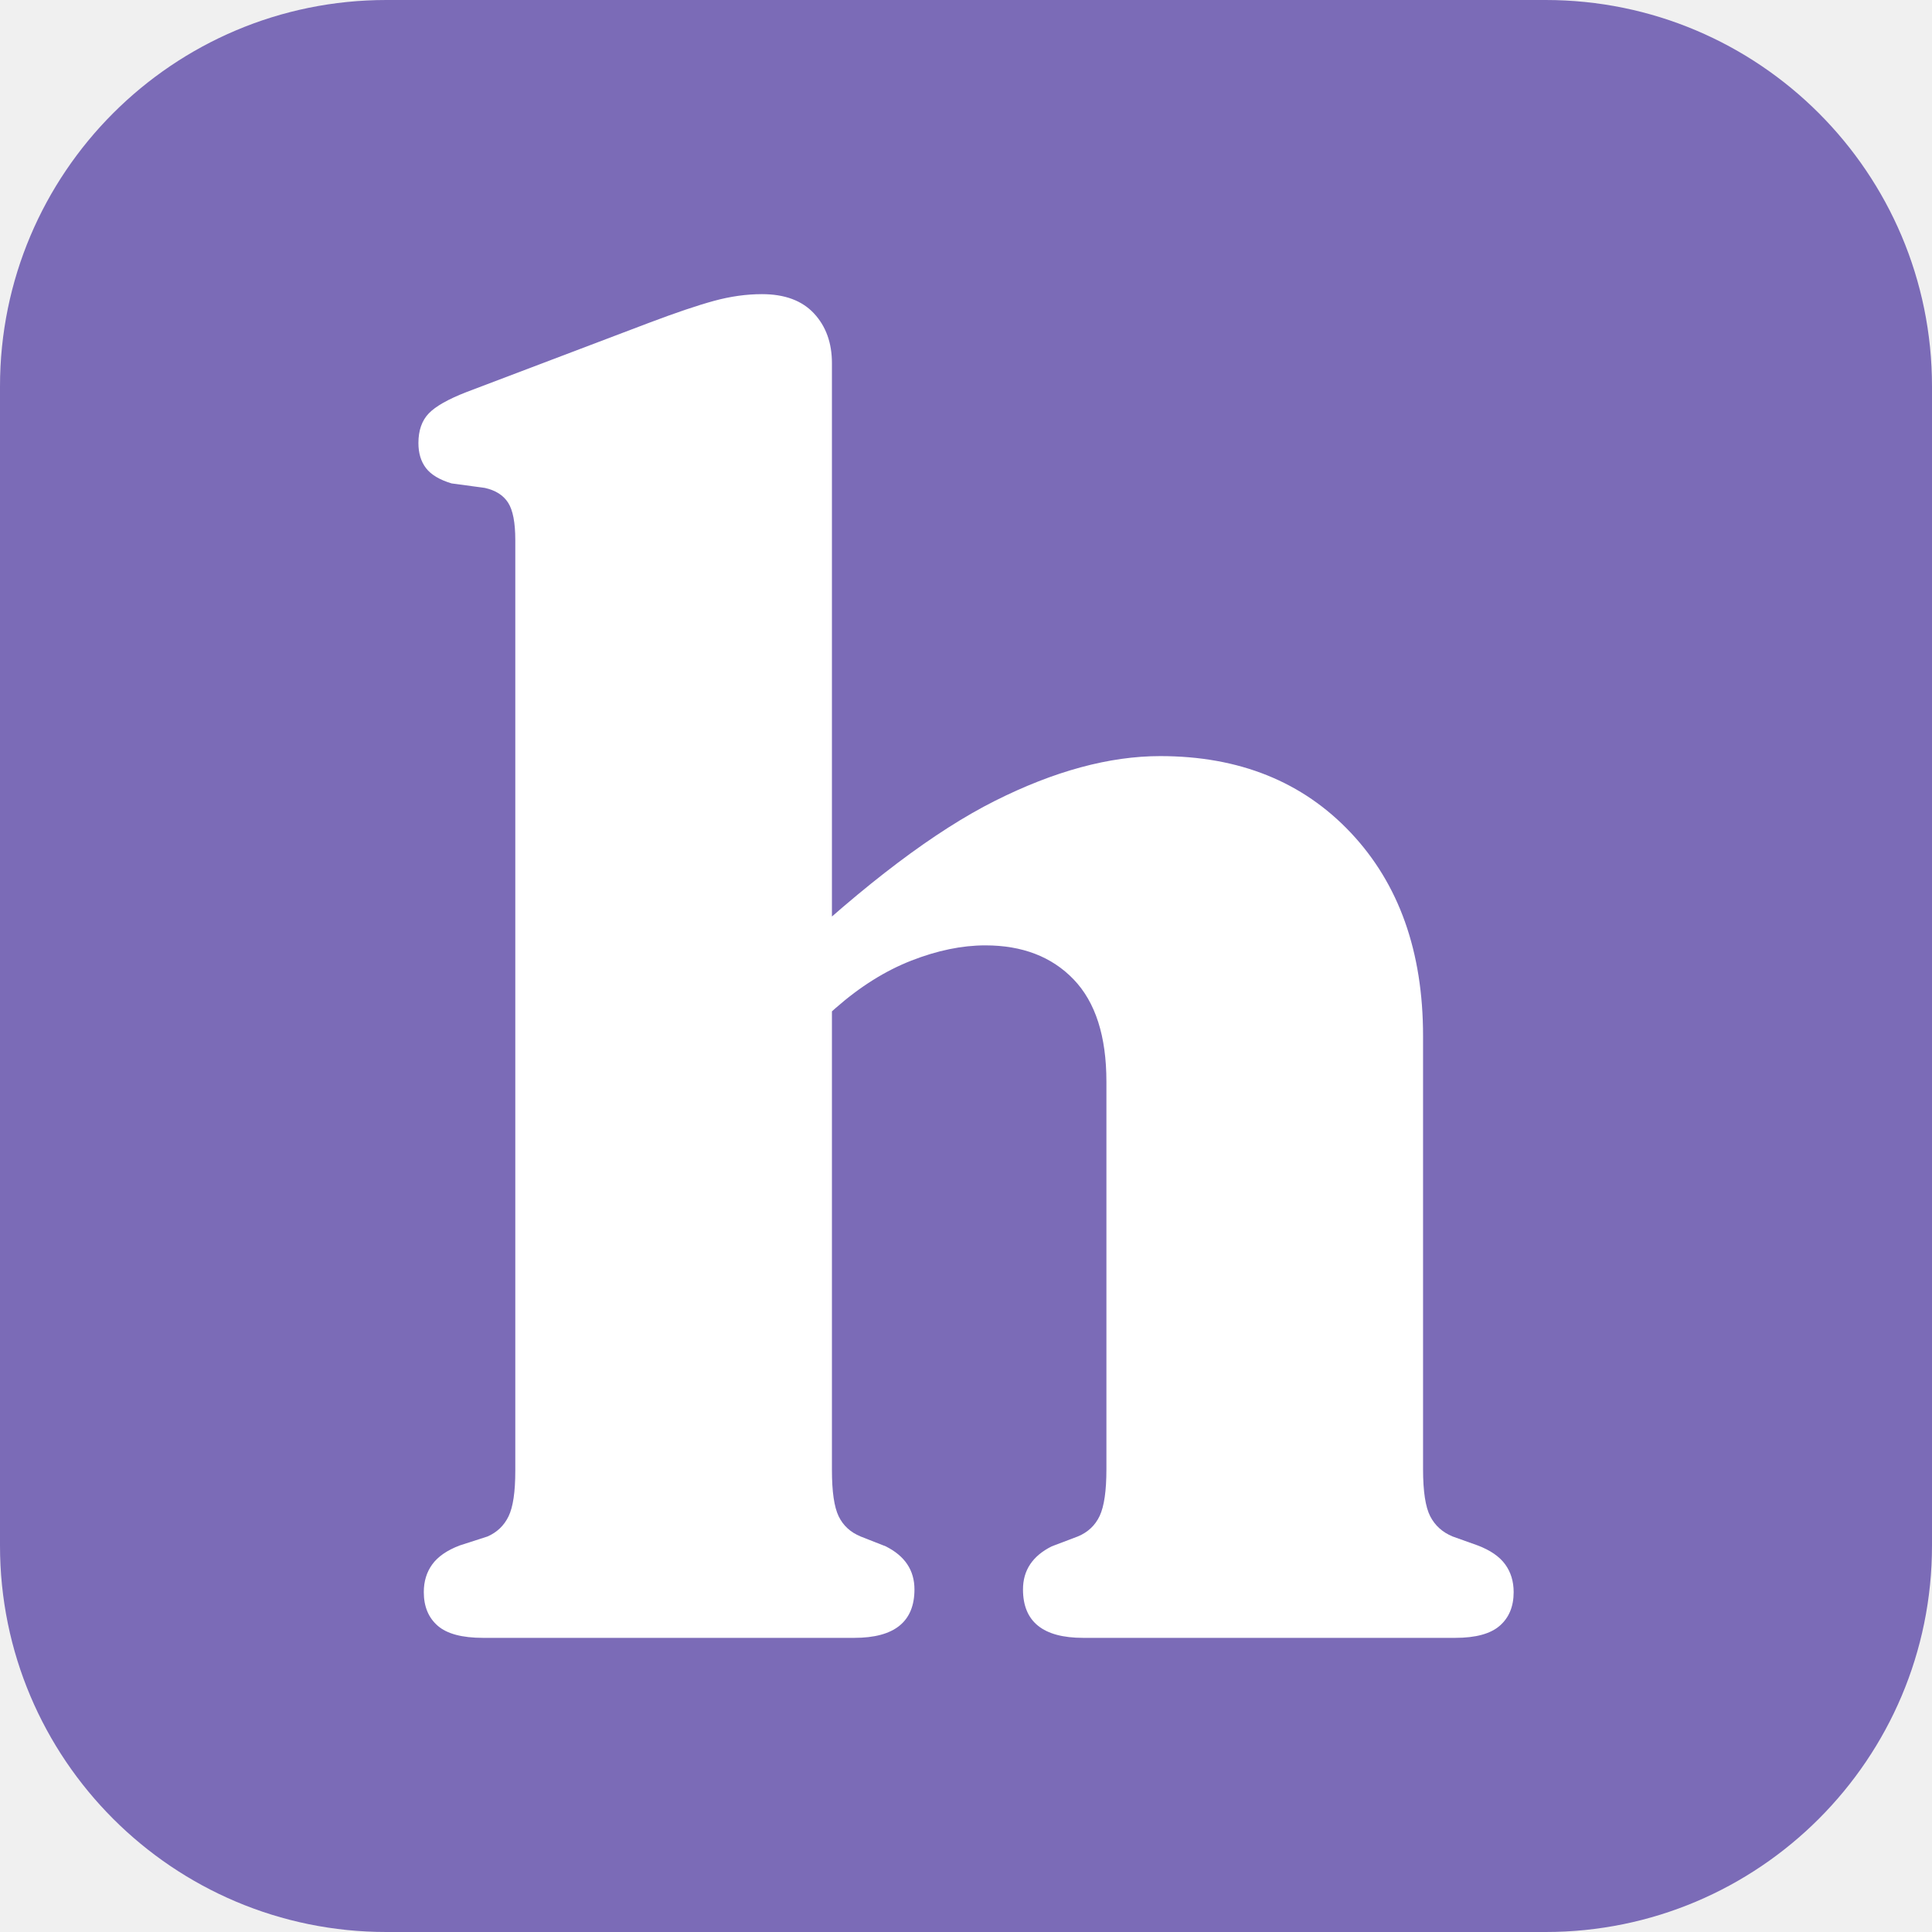
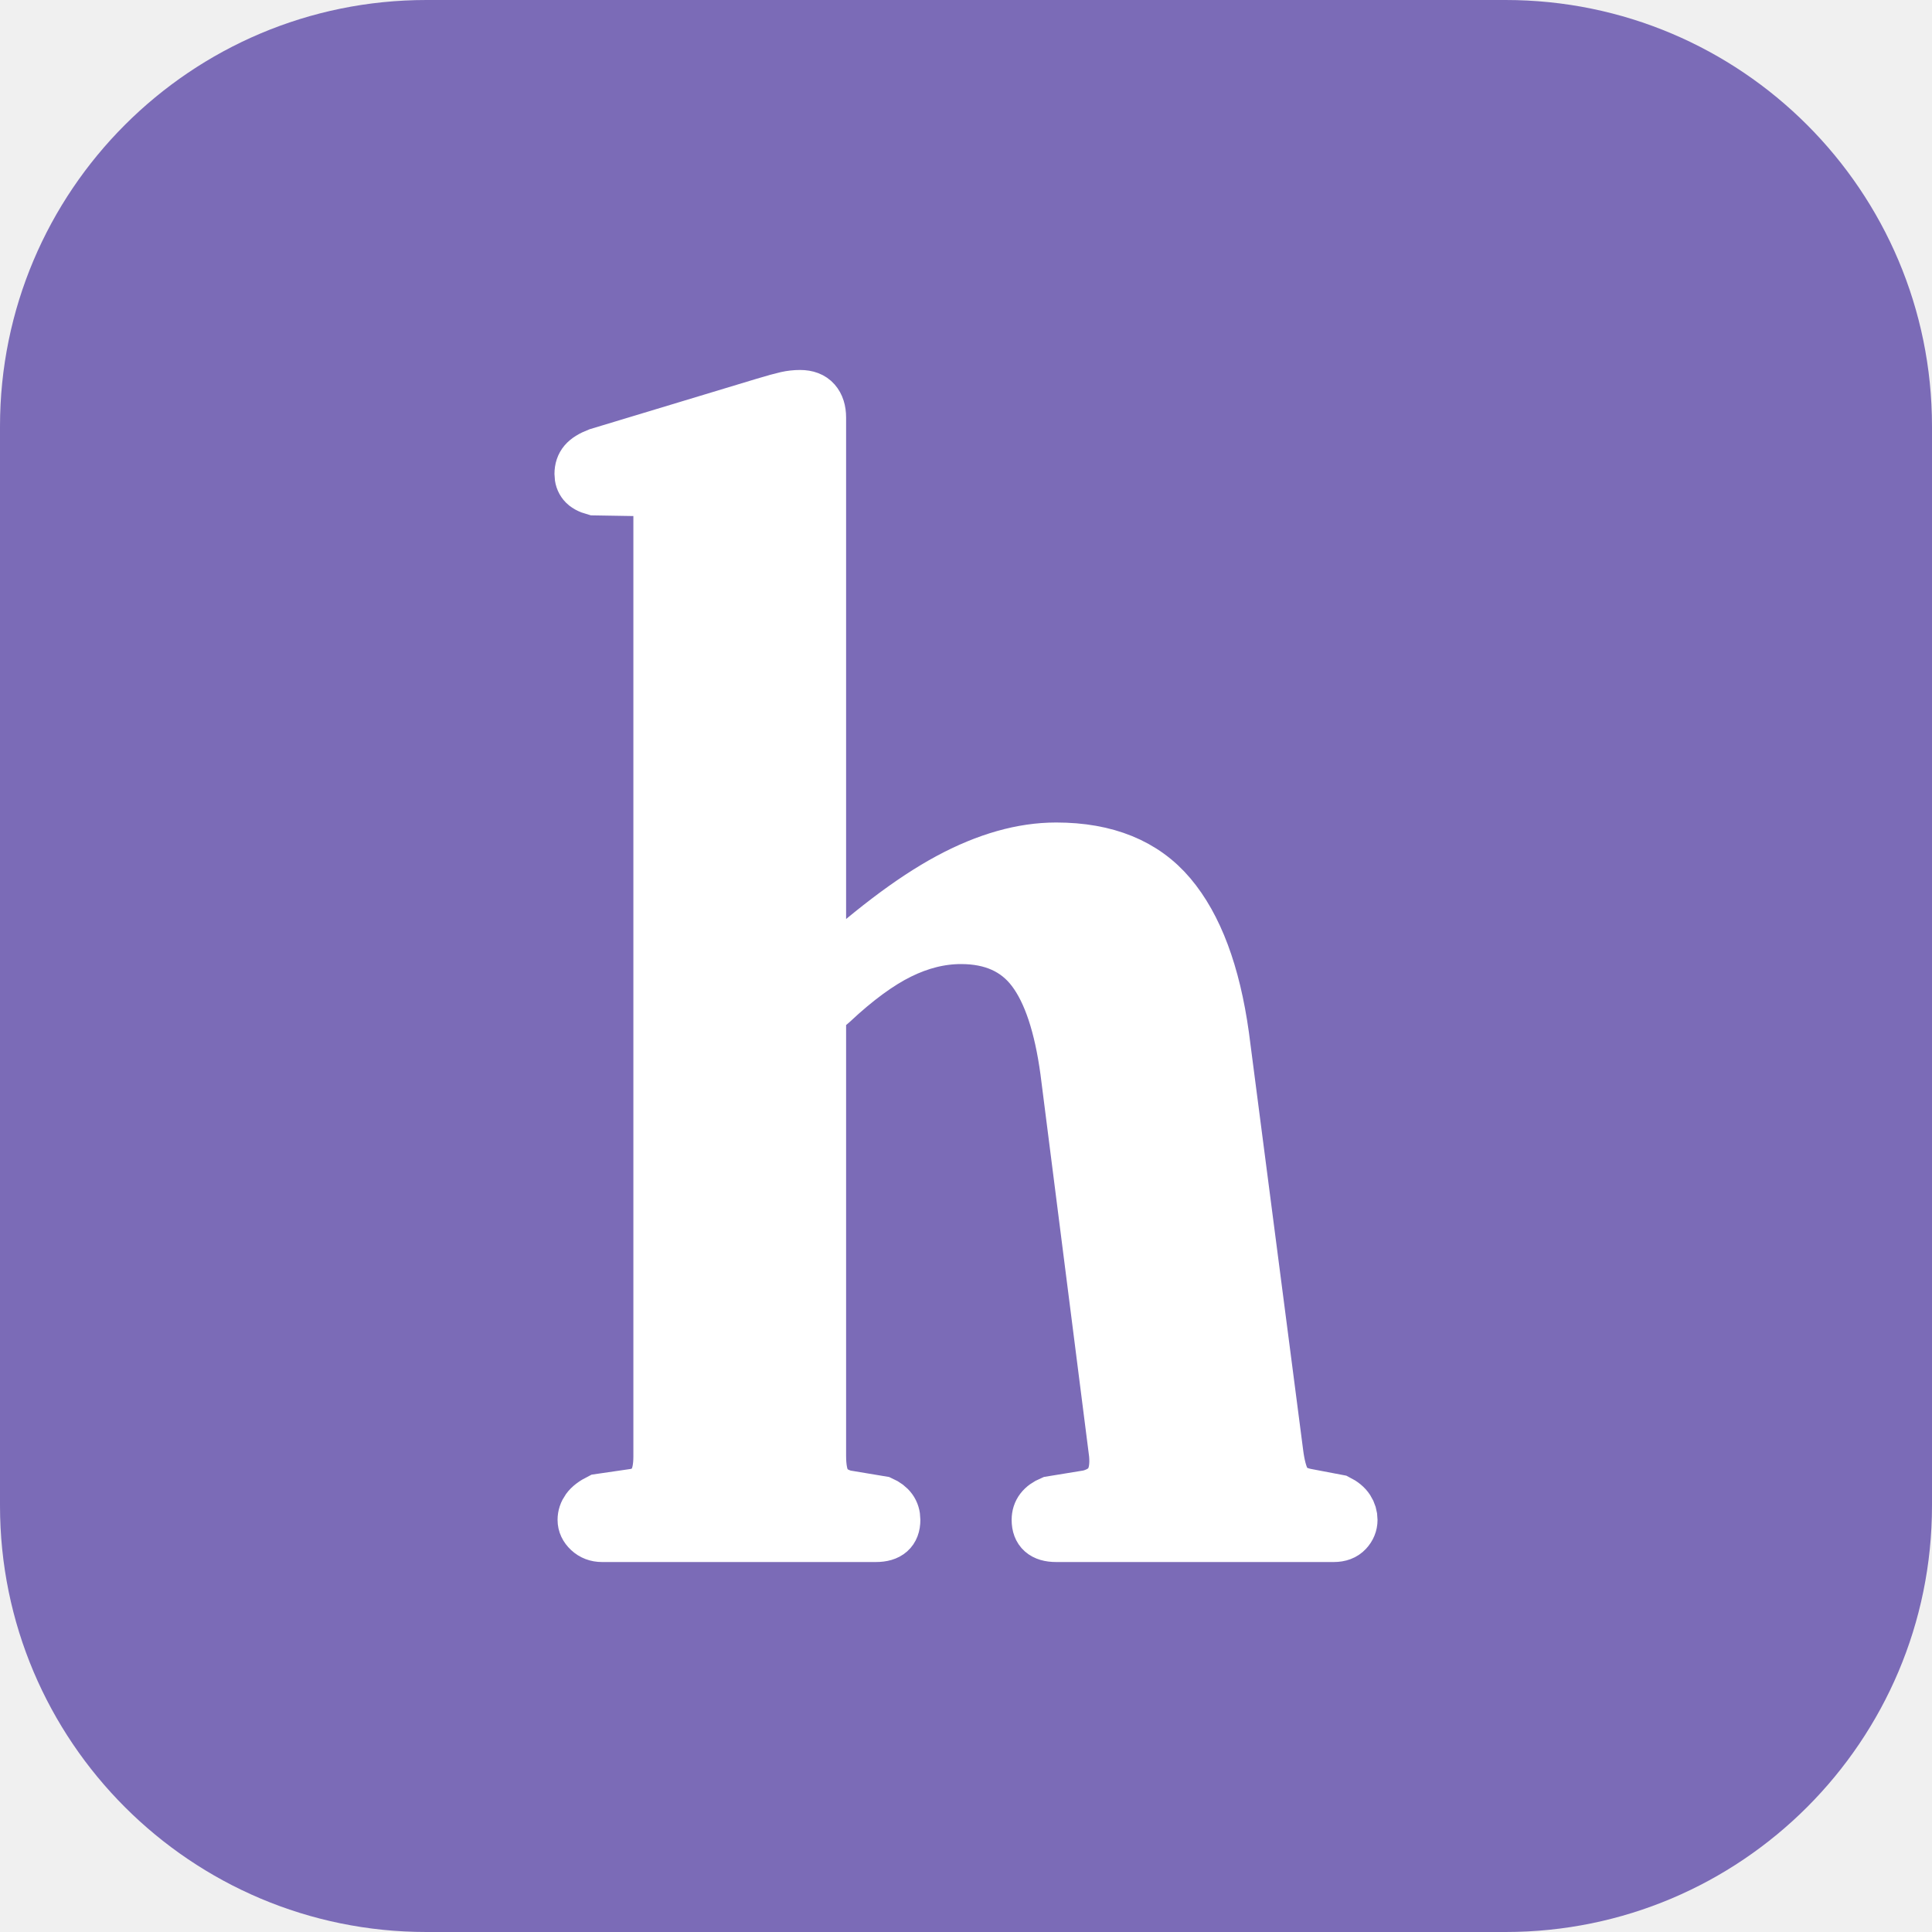
- <svg xmlns="http://www.w3.org/2000/svg" width="28" height="28" viewBox="0 0 28 28" role="img" aria-label="Lehno">
-   <rect width="28" height="28" rx="5.6" fill="#7B6BB7" />
-   <g transform="translate(5.245 23.737) scale(0.013 -0.013)">
-     <path d="M491 669L437 725L472 757Q606 883 705.5 933Q805 983 890 983Q1022 983 1102.5 897.5Q1183 812 1183 671L1183 188Q1183 151 1191 135.5Q1199 120 1216 113L1244 103Q1265 95 1274.5 82Q1284 69 1284 51Q1284 27 1268.5 13.5Q1253 0 1219 0L804 0Q737 0 737 54Q737 86 769 102L798 113Q815 120 822.5 136Q830 152 830 188L830 620Q830 696 793.5 734Q757 772 695 772Q656 772 612.5 755Q569 738 528 702ZM524 1421L524 187Q524 151 531.5 135.5Q539 120 556 113L584 102Q616 86 616 54Q616 0 549 0L135 0Q100 0 84.5 13.5Q69 27 69 51Q69 69 78.5 82Q88 95 109 103L140 113Q156 120 163.5 135.5Q171 151 171 186L171 1224Q171 1253 163 1265.5Q155 1278 137 1282L100 1287Q80 1293 71.5 1304Q63 1315 63 1332Q63 1353 74.5 1365Q86 1377 117 1389L320 1466Q365 1483 392.5 1490.5Q420 1498 446 1498Q484 1498 504 1476.5Q524 1455 524 1421Z" fill="#FFFFFF" transform="translate(0.00 0)" />
+ <svg xmlns="http://www.w3.org/2000/svg" width="28" height="28" viewBox="0 0 512 512" role="img" aria-label="Lehno">
+   <rect width="512" height="512" rx="113" fill="#7B6BB7" />
+   <g transform="translate(146.428 407.495) scale(0.205 -0.205)">
+     <path d="M348 1448L348 106Q348 83 354.5 72Q361 61 378 56L426 48Q444 40 444 23Q444 0 418 0L64 0Q53 0 45.5 7Q38 14 38 23Q38 31 43 38Q48 45 60 51L108 58Q123 62 129.5 73Q136 84 136 105L136 1320Q136 1336 132 1342.5Q128 1349 115 1352L54 1353Q43 1356 38.5 1361.5Q34 1367 34 1375Q34 1385 39.5 1391.5Q45 1398 58 1403L273 1468Q293 1474 302 1476Q311 1478 320 1478Q334 1478 341 1470Q348 1462 348 1448ZM327 659L305 686L340 723Q438 814 511.5 853.5Q585 893 651 893Q749 893 800.5 832Q852 771 869 649L939 110Q942 86 948.5 74Q955 62 974 58L1016 50Q1026 45 1030.5 38Q1035 31 1035 23Q1035 14 1028.5 7Q1022 0 1010 0L651 0Q625 0 625 23Q625 40 644 48L693 56Q712 61 719.5 73.5Q727 86 725 108L662 603Q650 691 619 732Q588 773 528 773Q489 773 449.5 753.5Q410 734 363 690Z" fill="#FFFFFF" stroke="#FFFFFF" stroke-width="63" stroke-linejoin="miter" stroke-miterlimit="3" />
  </g>
</svg>
